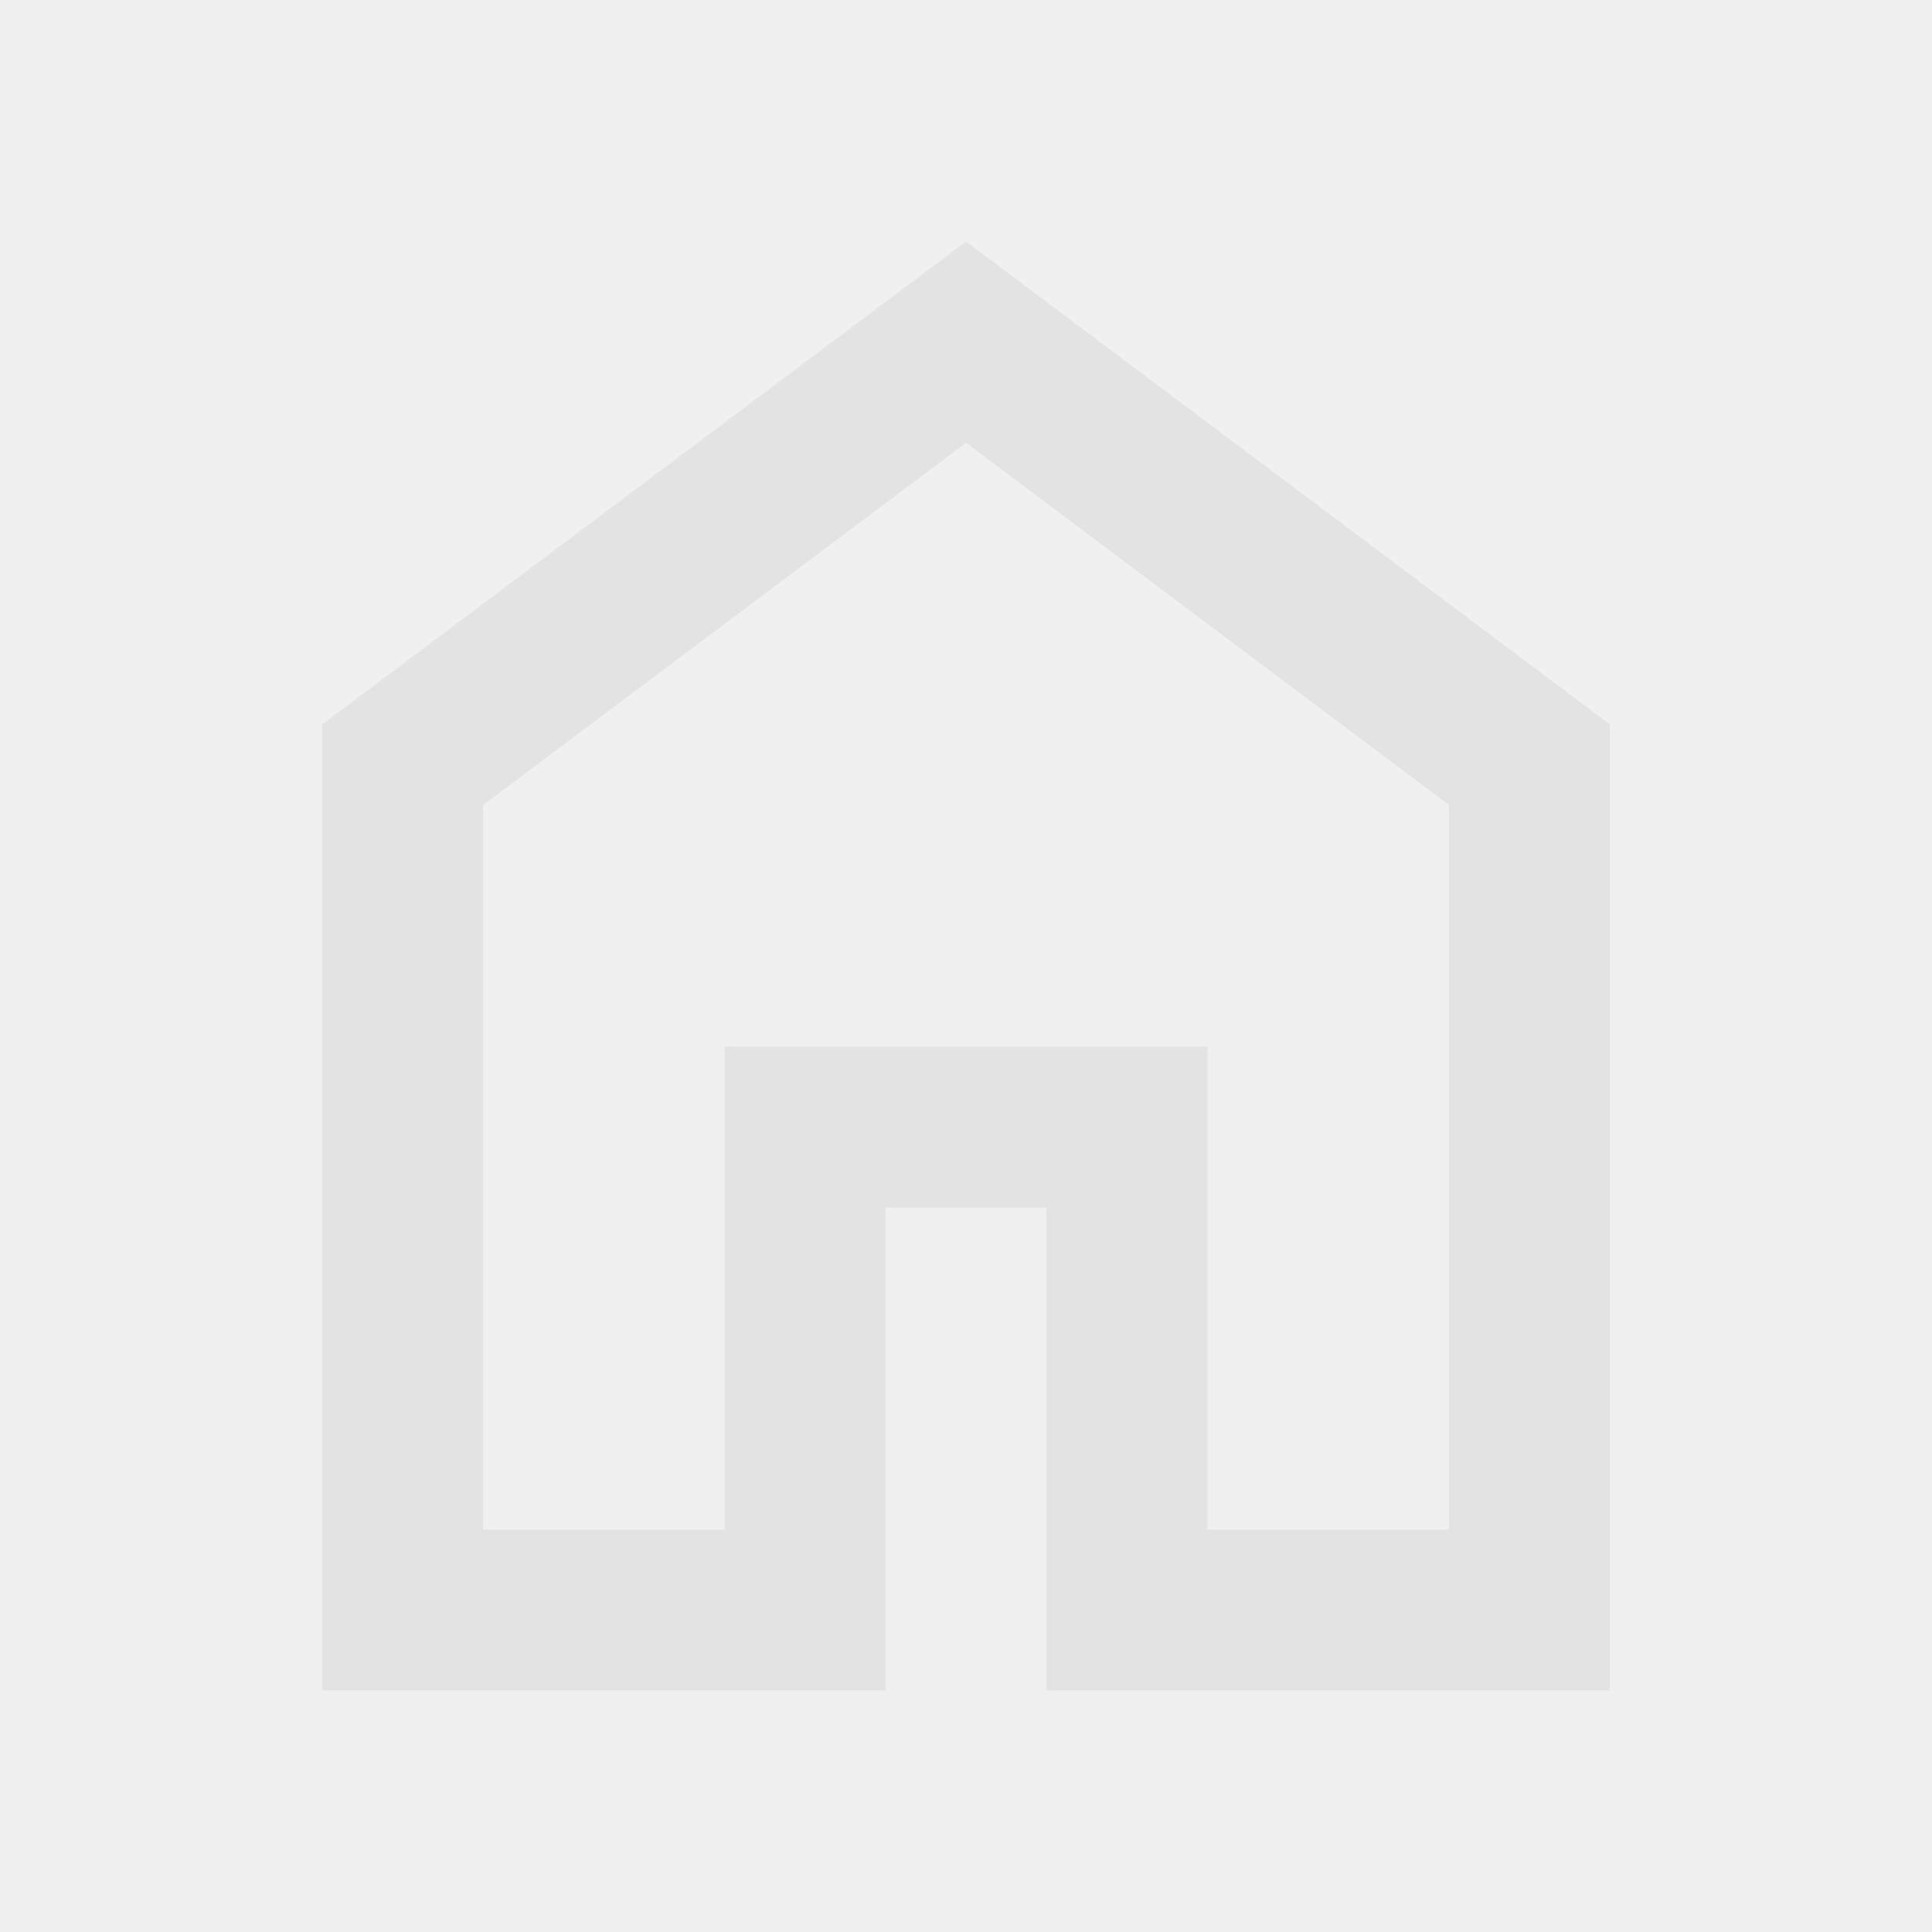
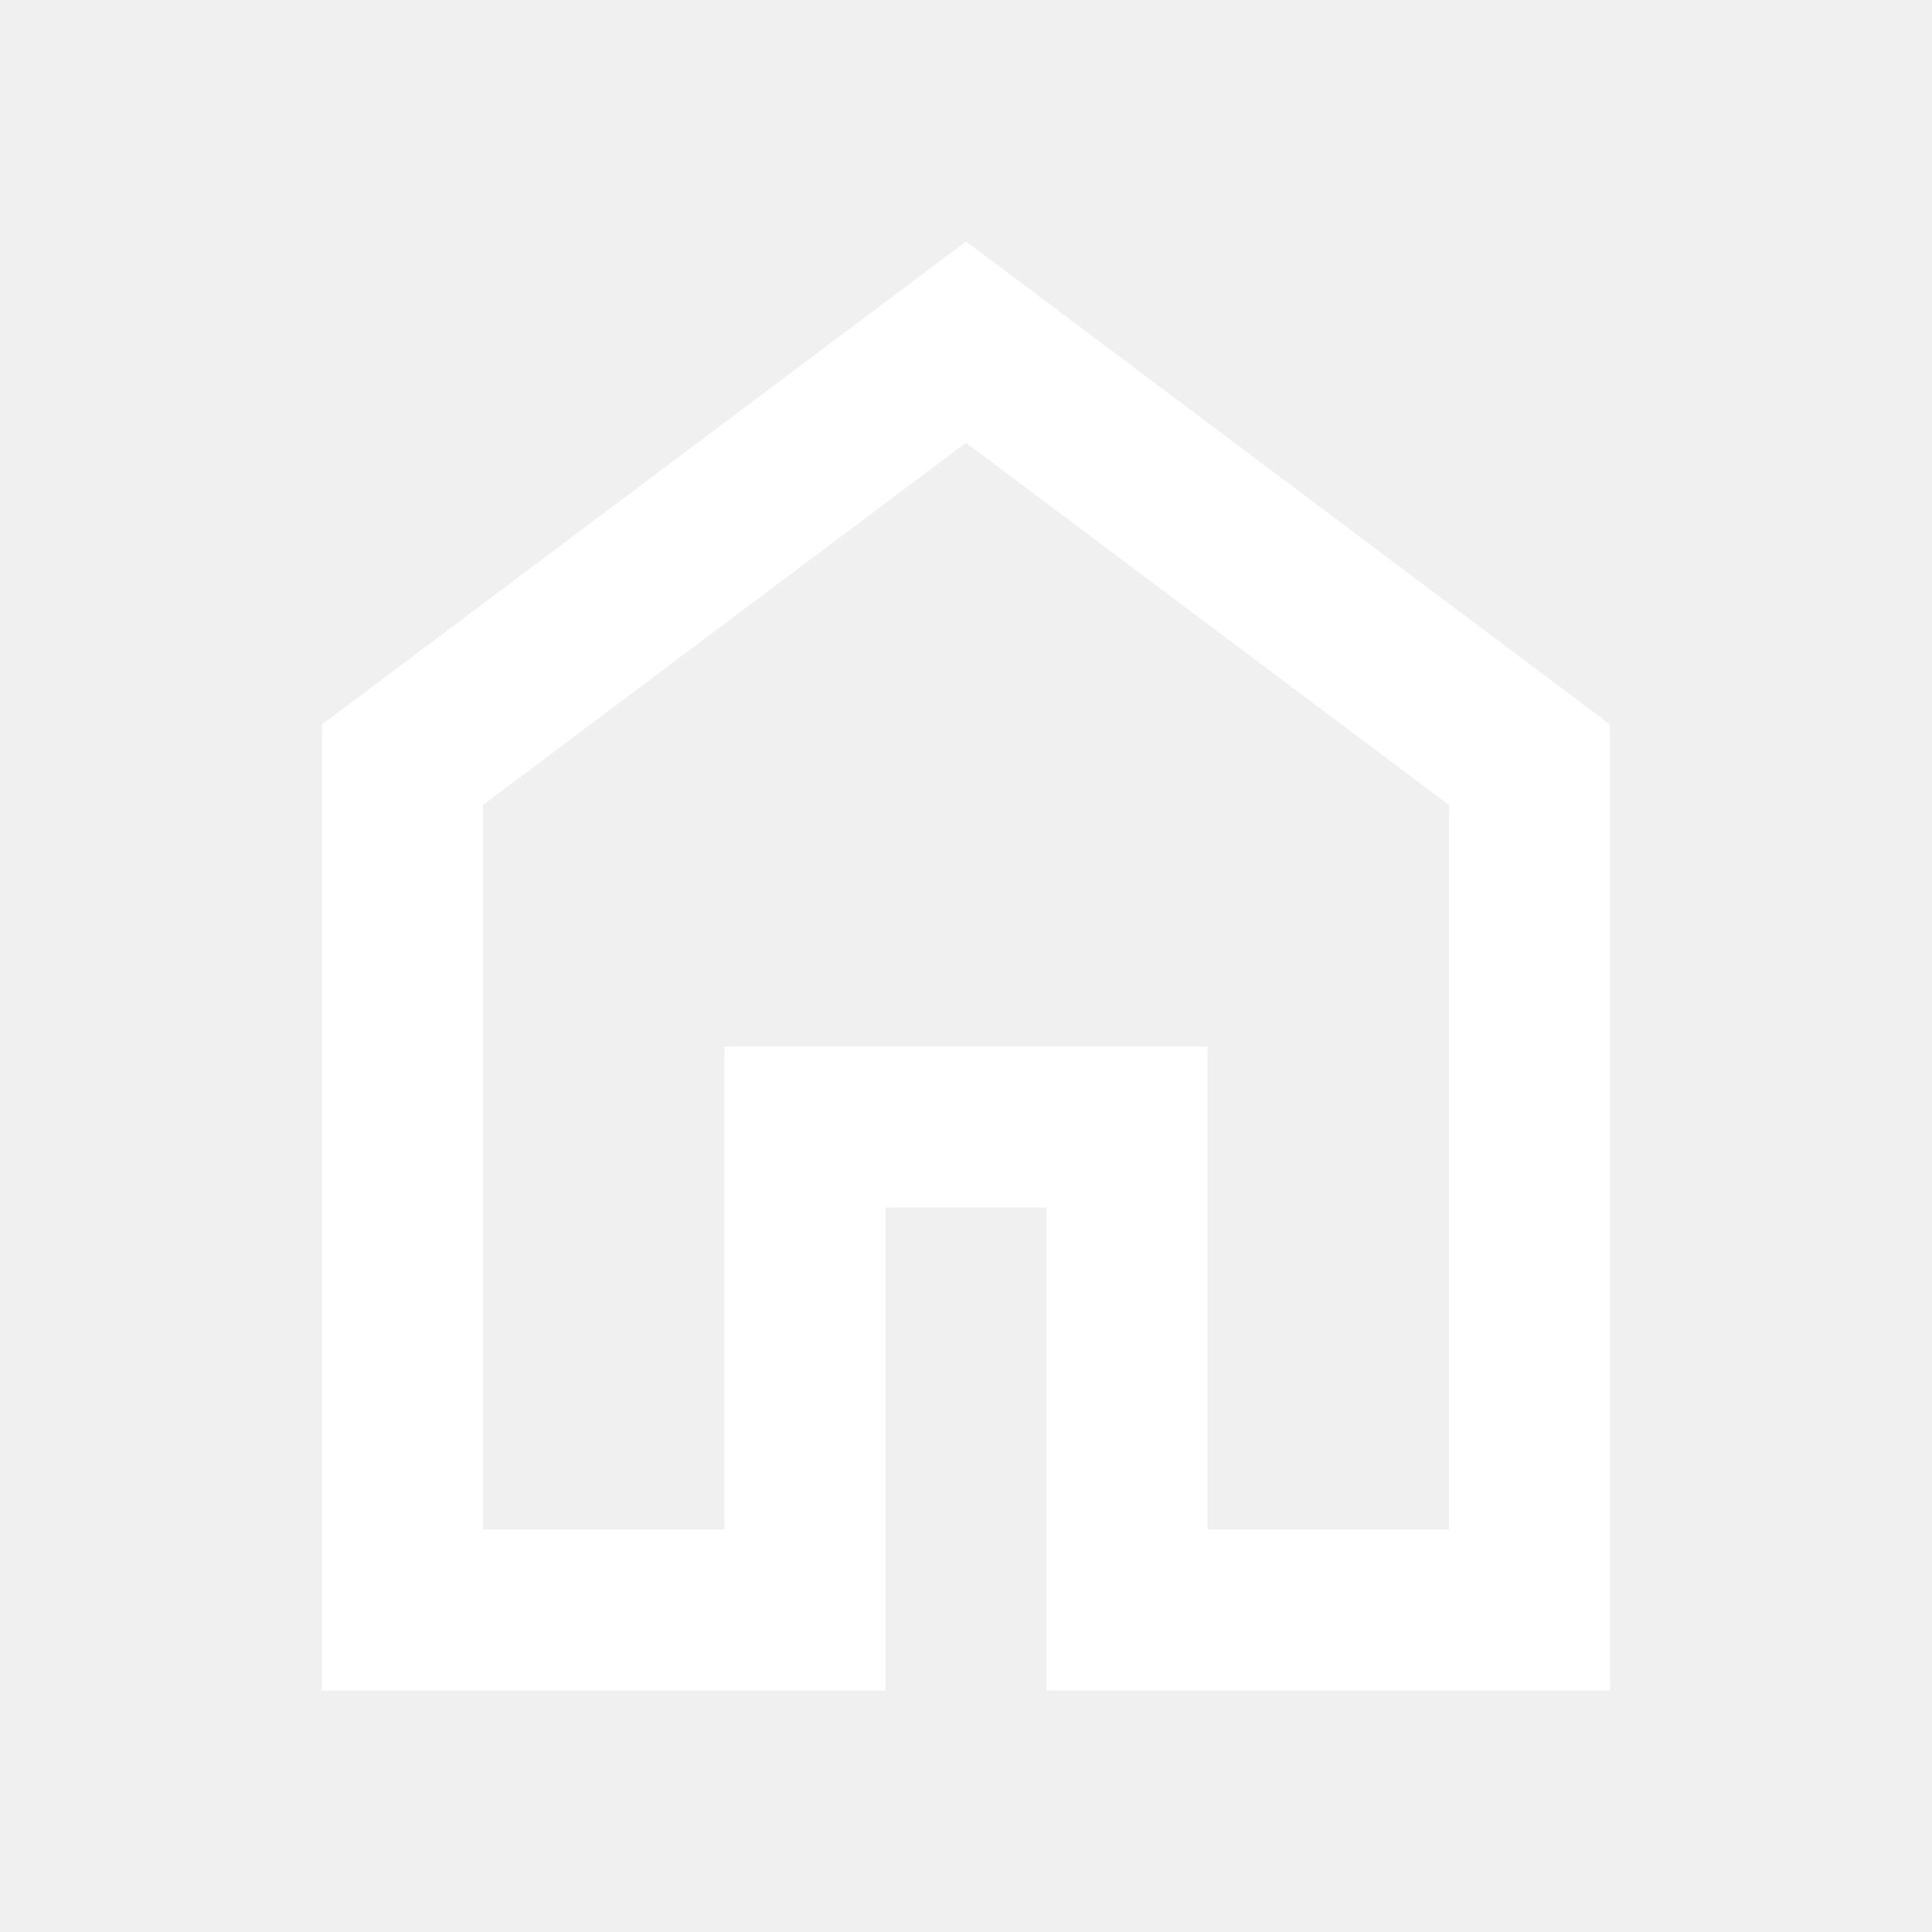
- <svg xmlns="http://www.w3.org/2000/svg" height="24px" viewBox="0 -960 960 960" width="24px" fill="#e3e3e3">
+ <svg xmlns="http://www.w3.org/2000/svg" height="24px" viewBox="0 -960 960 960" width="24px" fill="white">
  <path d="M240-200h120v-240h240v240h120v-360L480-740 240-560v360Zm-80 80v-480l320-240 320 240v480H520v-240h-80v240H160Zm320-350Z" />
</svg>
